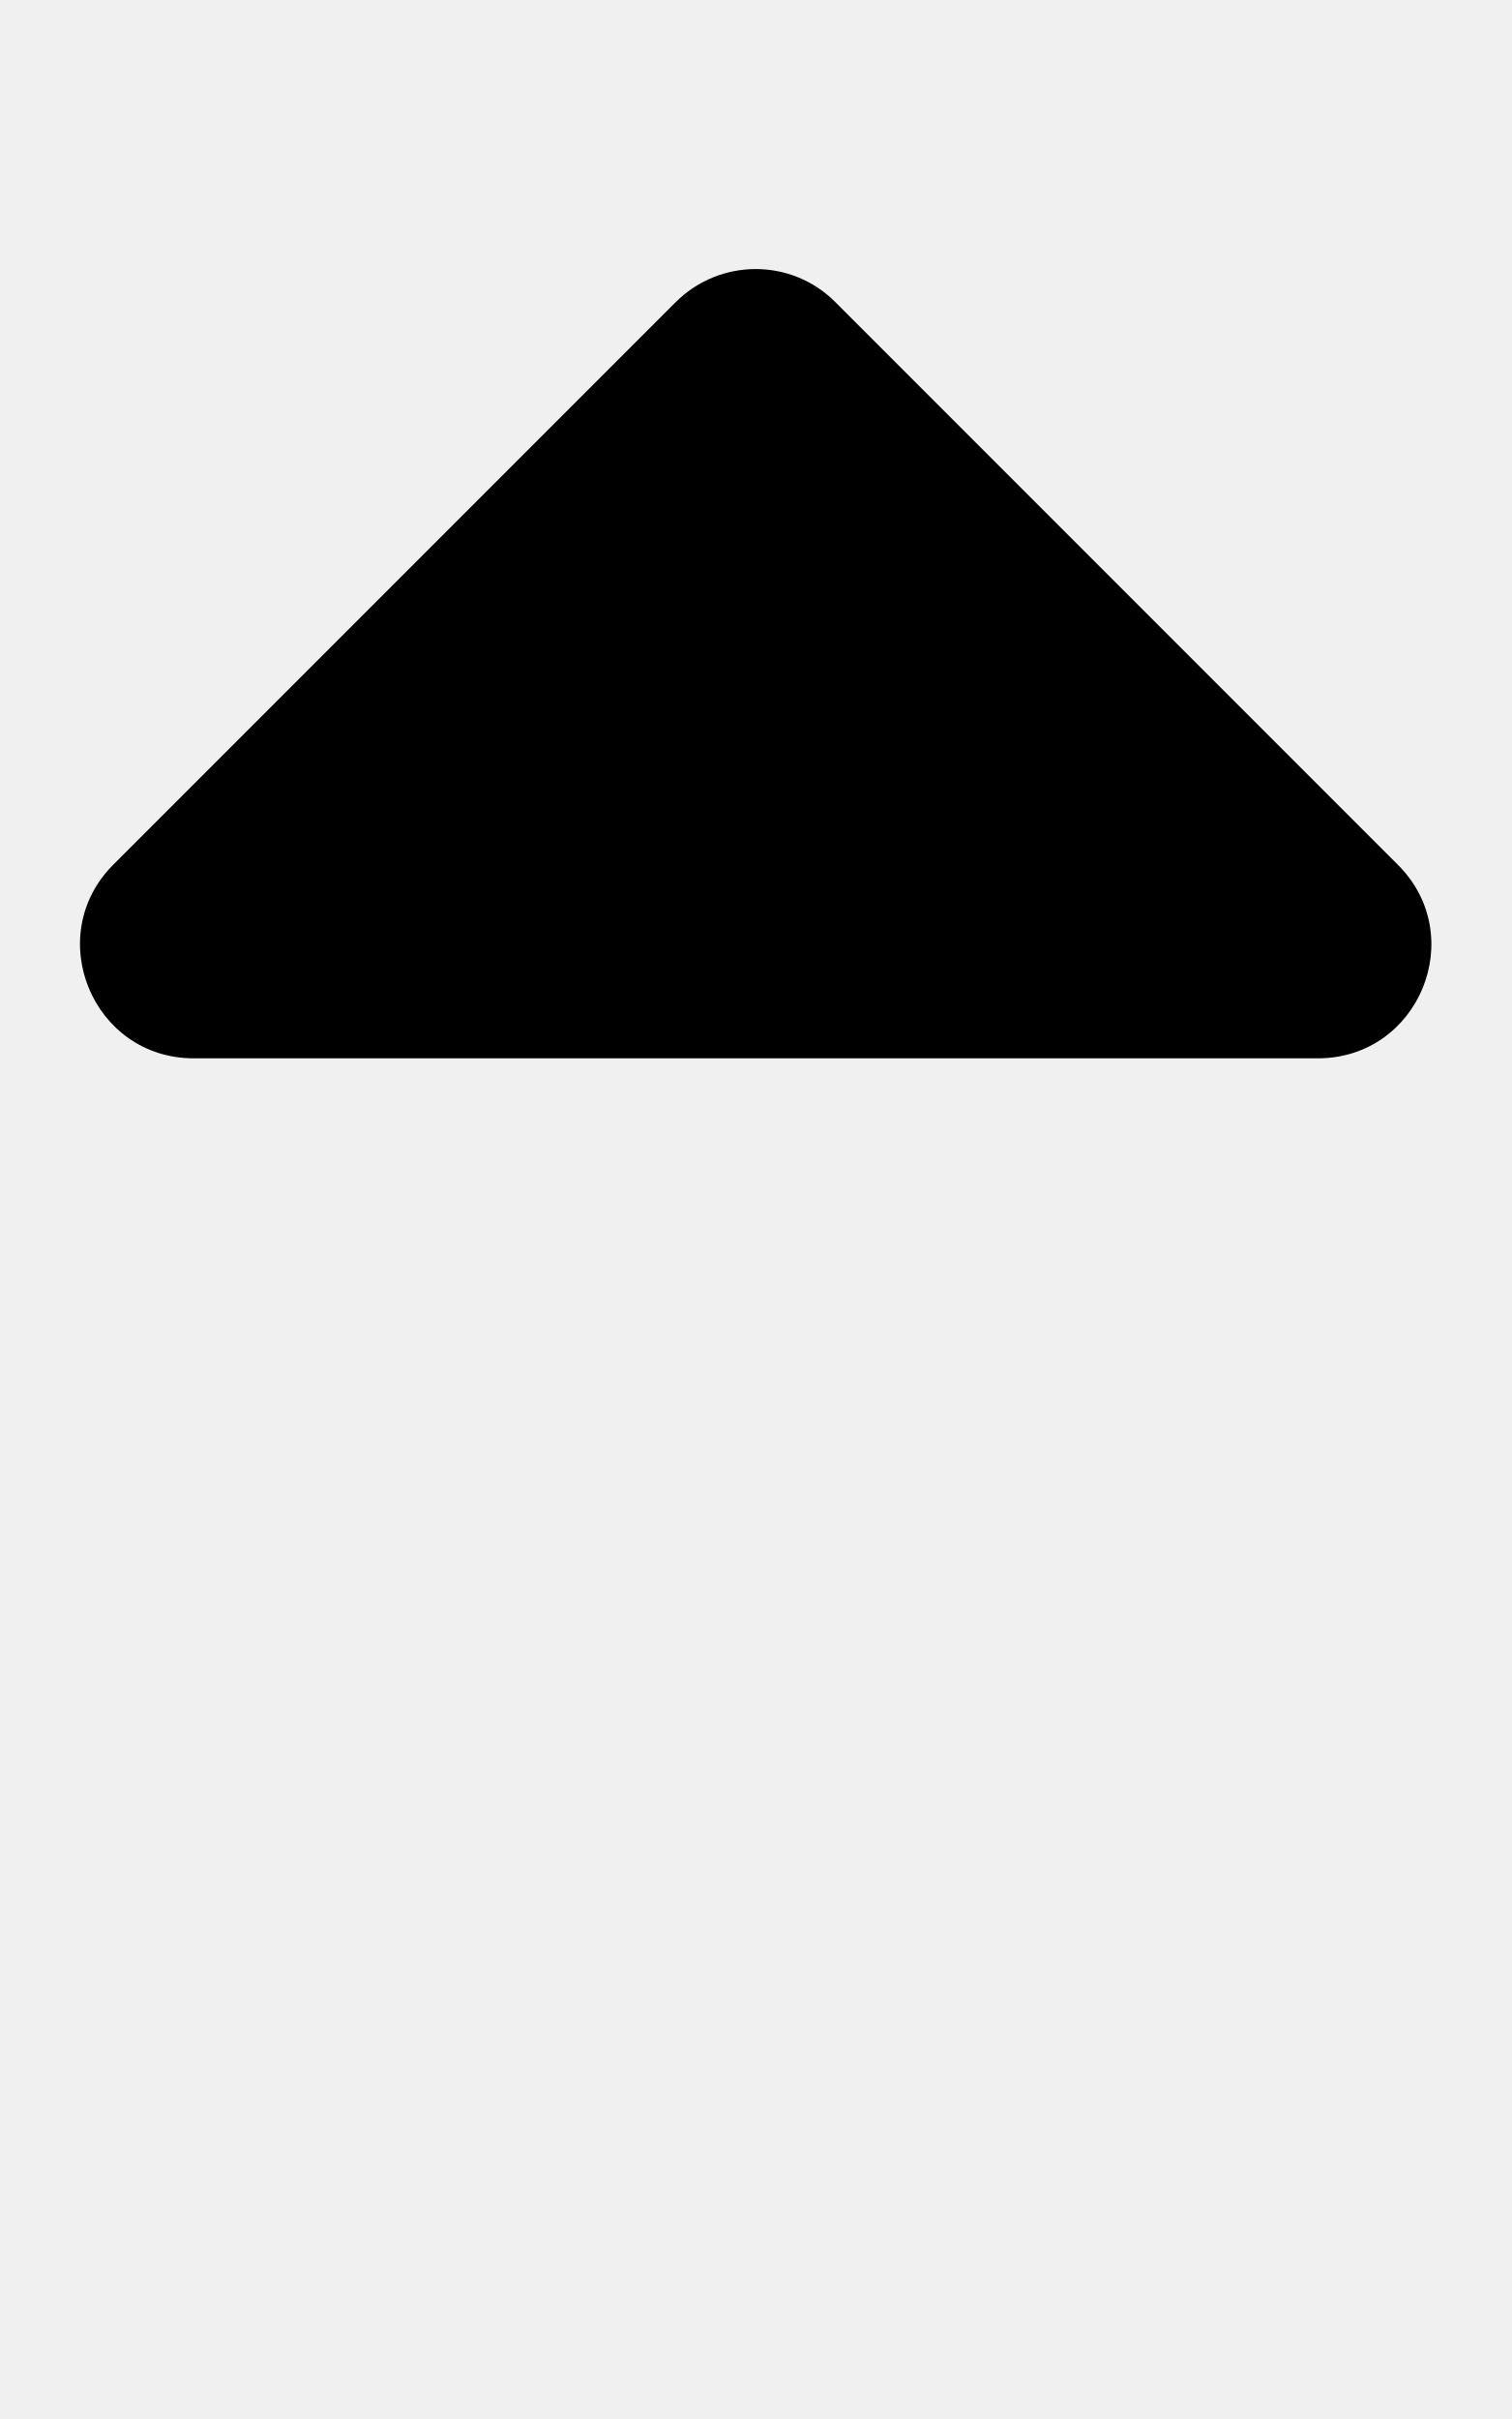
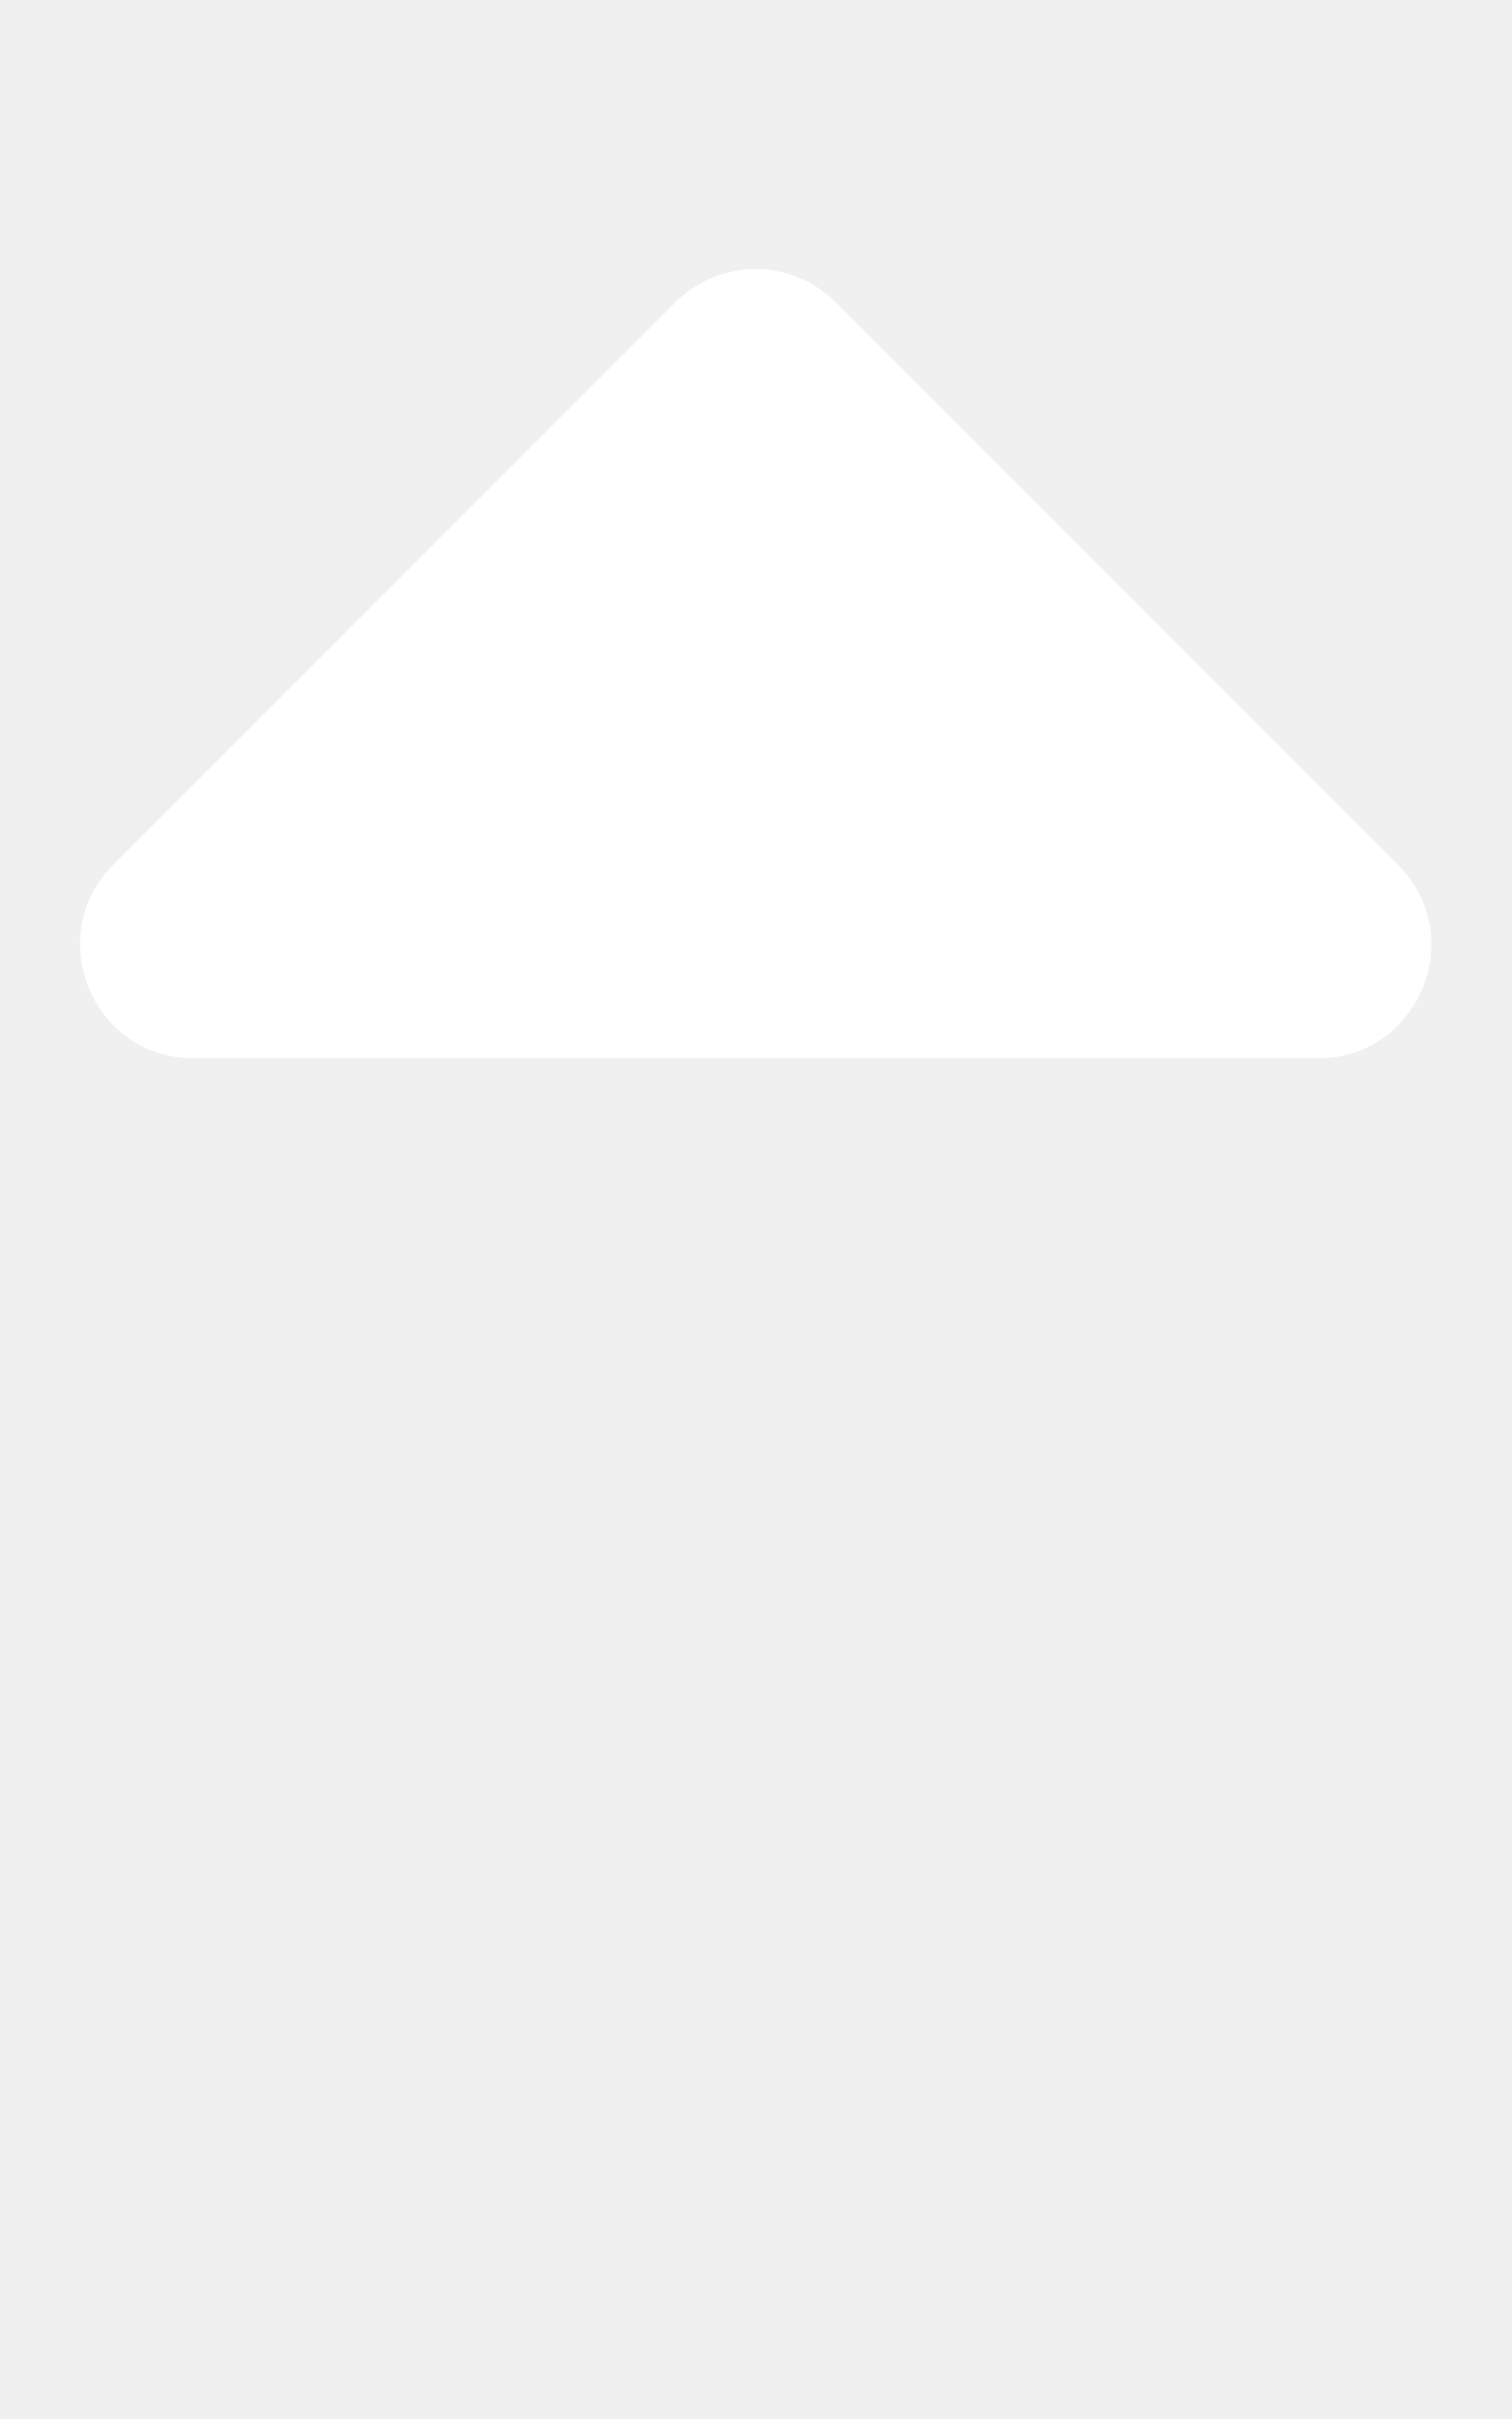
<svg xmlns="http://www.w3.org/2000/svg" aria-hidden="true" focusable="false" data-prefix="fas" data-icon="sort-up" class="svg-inline--fa fa-sort-up fa-w-10" role="img" viewBox="0 0 320 512">
-   <path fill="currentColor" d="M279 224H41c-21.4 0-32.1-25.9-17-41L143 64c9.4-9.4 24.6-9.4 33.9 0l119 119c15.2 15.1 4.5 41-16.9 41z" />
+   <path style="fill: white;" d="M279 224H41c-21.4 0-32.1-25.9-17-41L143 64c9.4-9.4 24.6-9.4 33.9 0l119 119c15.2 15.1 4.5 41-16.9 41z" />
</svg>
